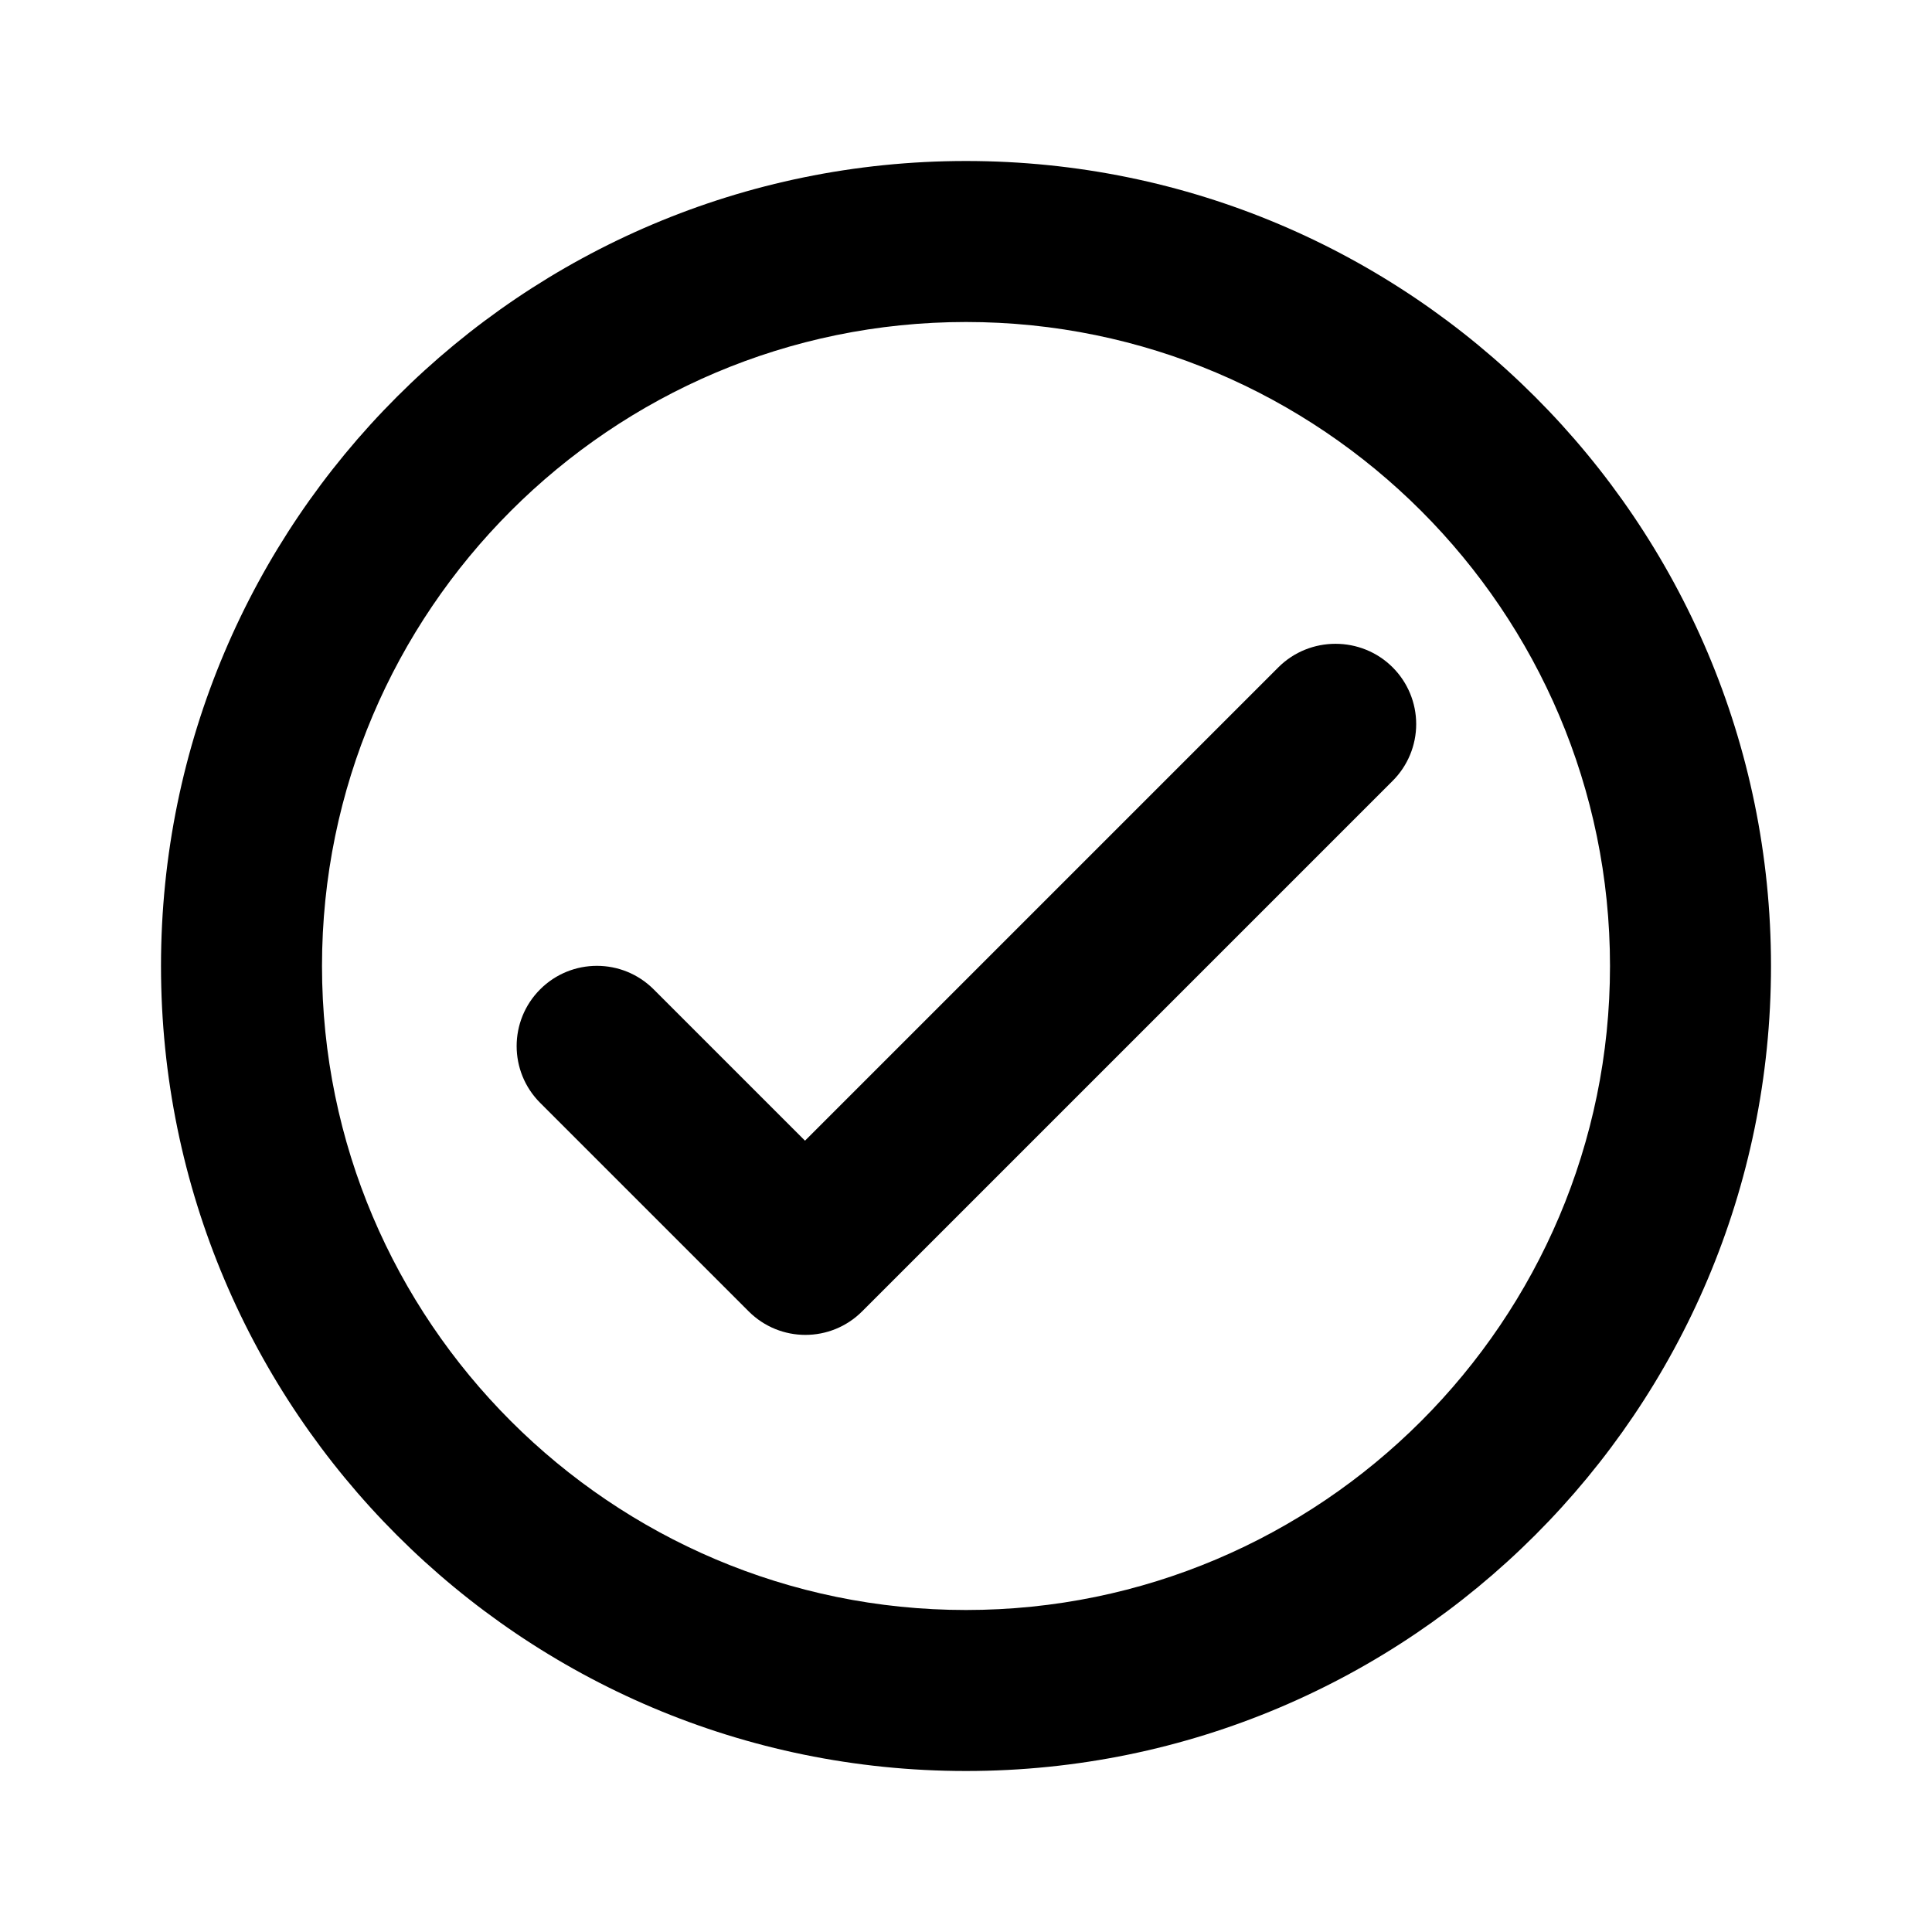
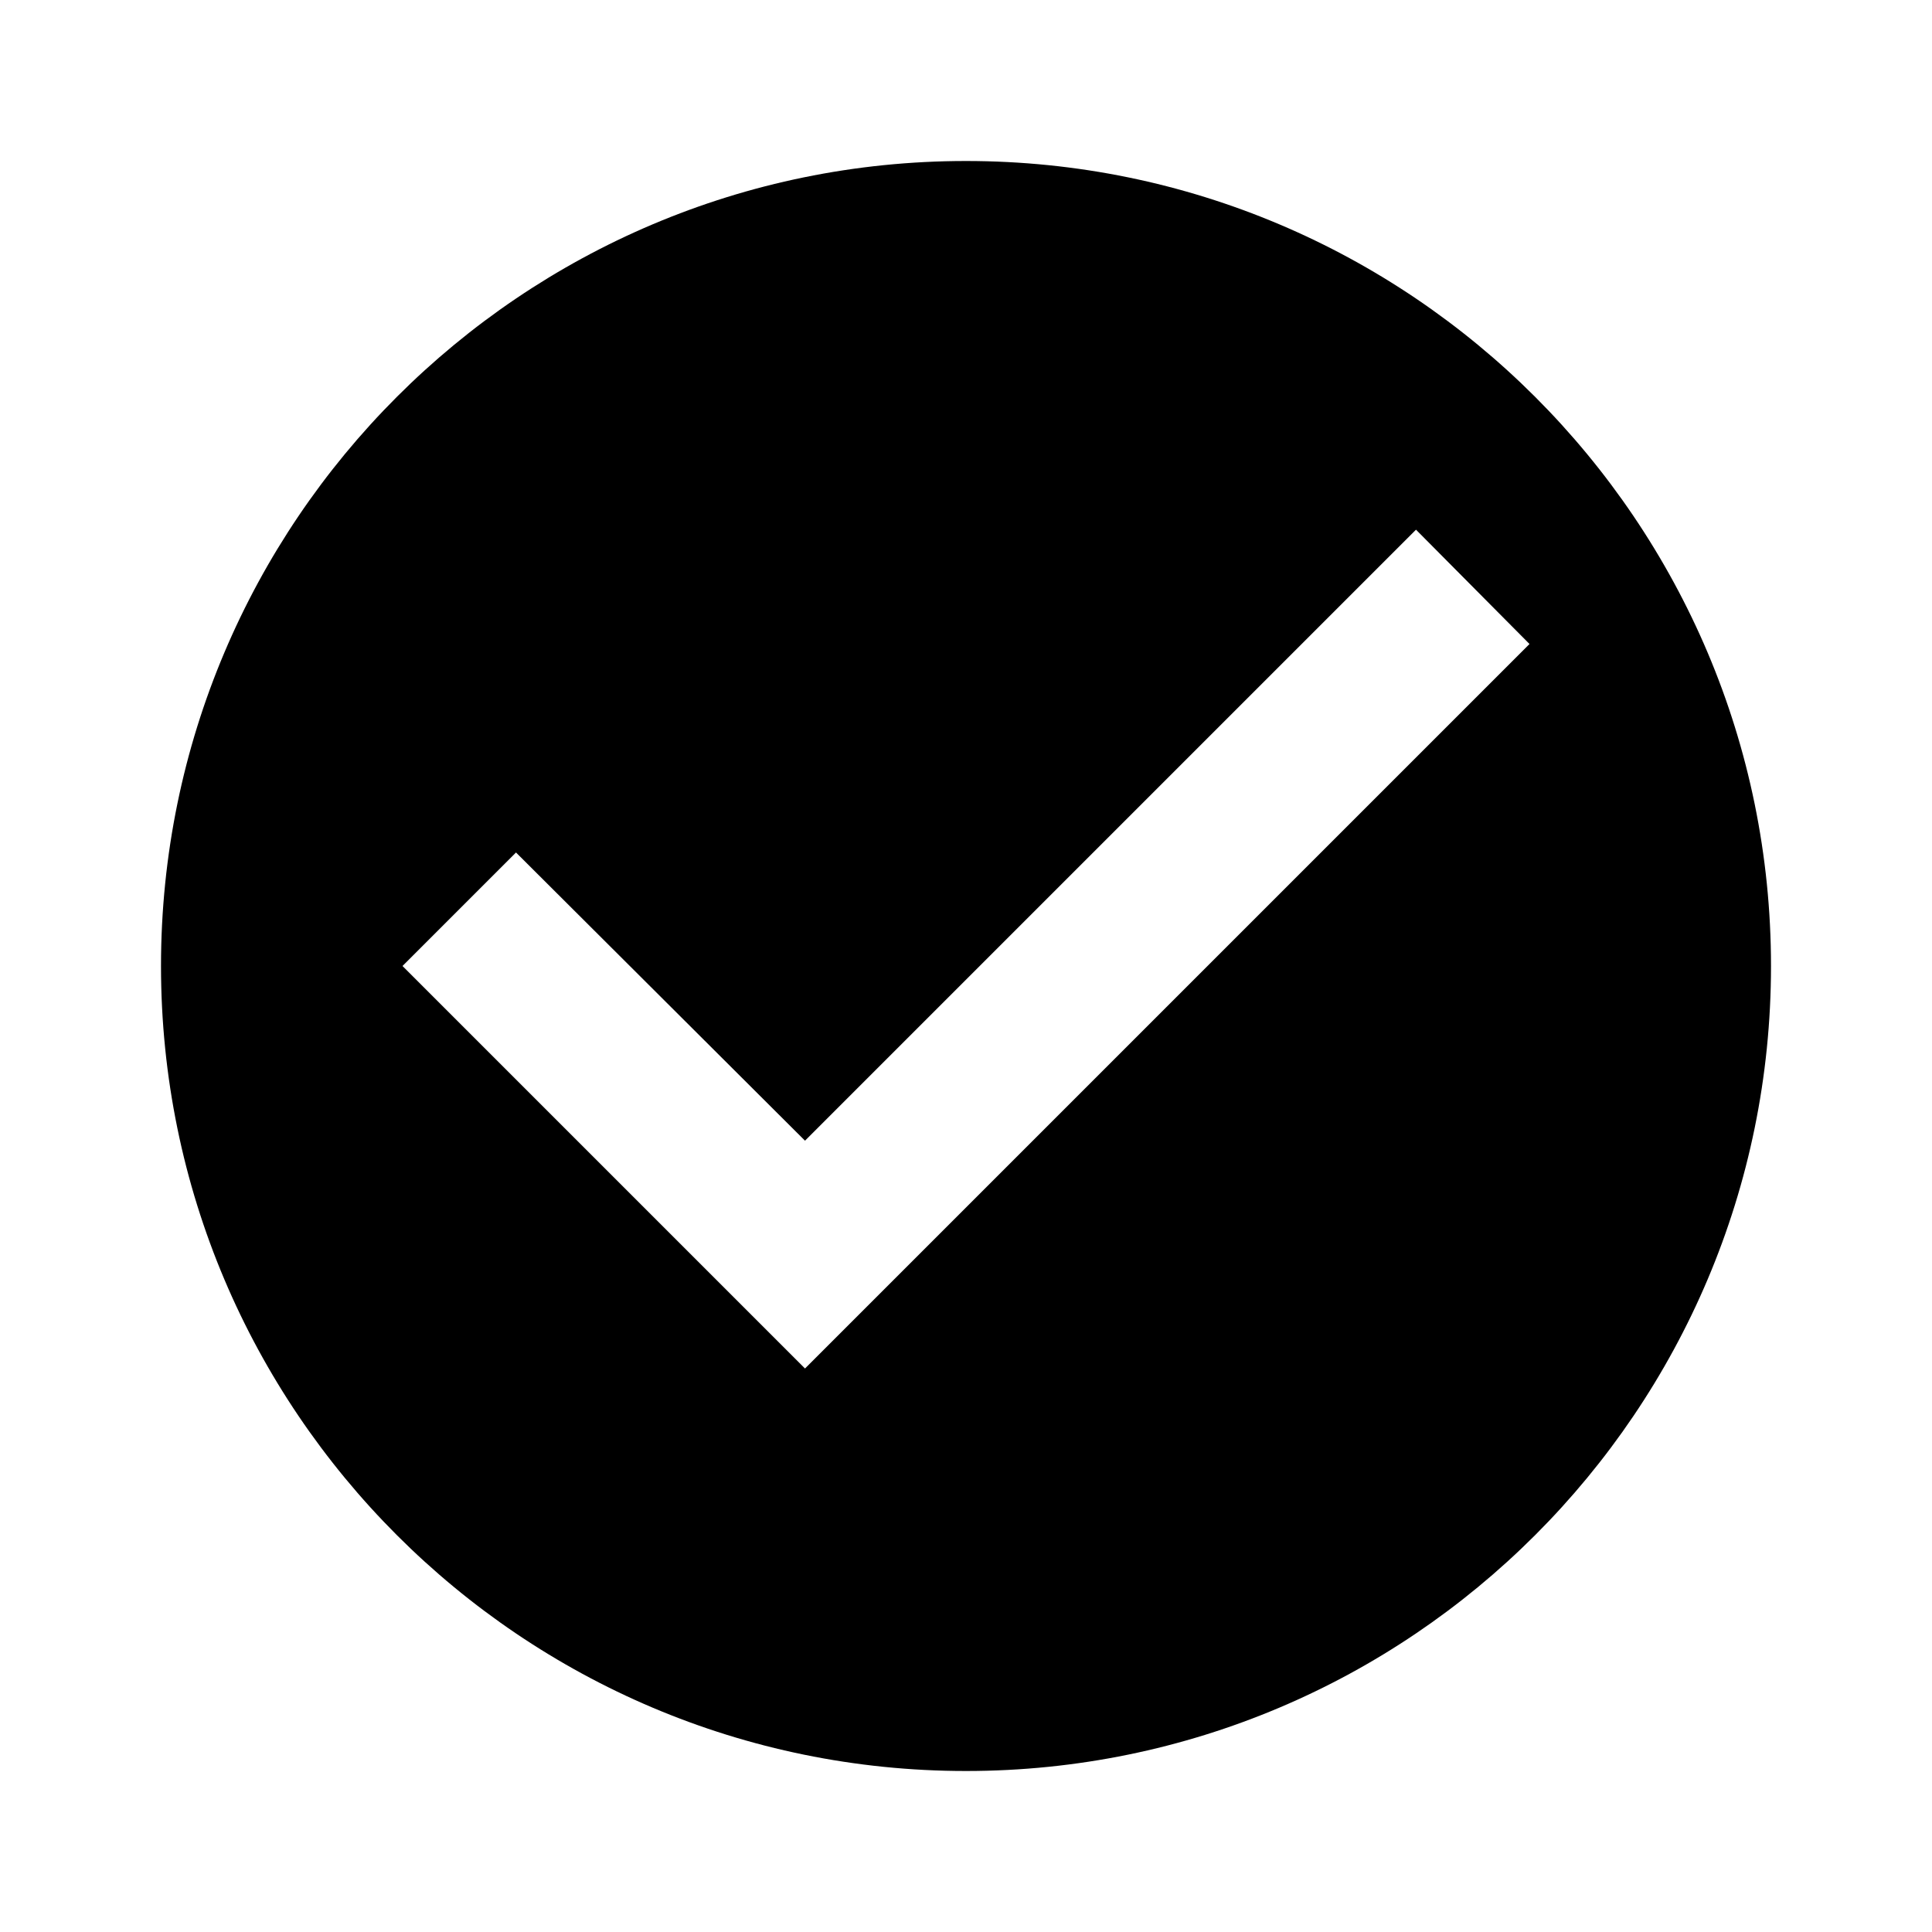
- <svg xmlns="http://www.w3.org/2000/svg" width="24" height="24" viewBox="0 0 24 24">
-   <path fill="none" d="M0 0h24v24H0V0z" />
-   <path fill="currentColor" d="M12 2C6.48 2 2 6.48 2 12s4.48 10 10 10 10-4.48 10-10S17.52 2 12 2zm0 18c-4.41 0-8-3.59-8-8s3.59-8 8-8 8 3.59 8 8-3.59 8-8 8zm3.88-11.71L10 14.17l-1.88-1.88a.996.996 0 10-1.41 1.41l2.59 2.59c.39.39 1.02.39 1.41 0L17.3 9.7a.996.996 0 000-1.41c-.39-.39-1.03-.39-1.42 0z" />
+ <svg xmlns="http://www.w3.org/2000/svg" height="24" viewBox="0 0 24 24" width="24">
+   <path d="M0 0h24v24H0z" fill="none" />
+   <path d="M12 2C6.48 2 2 6.48 2 12s4.48 10 10 10 10-4.48 10-10S17.52 2 12 2zm-2 15l-5-5 1.41-1.41L10 14.17l7.59-7.59L19 8l-9 9z" />
</svg>
